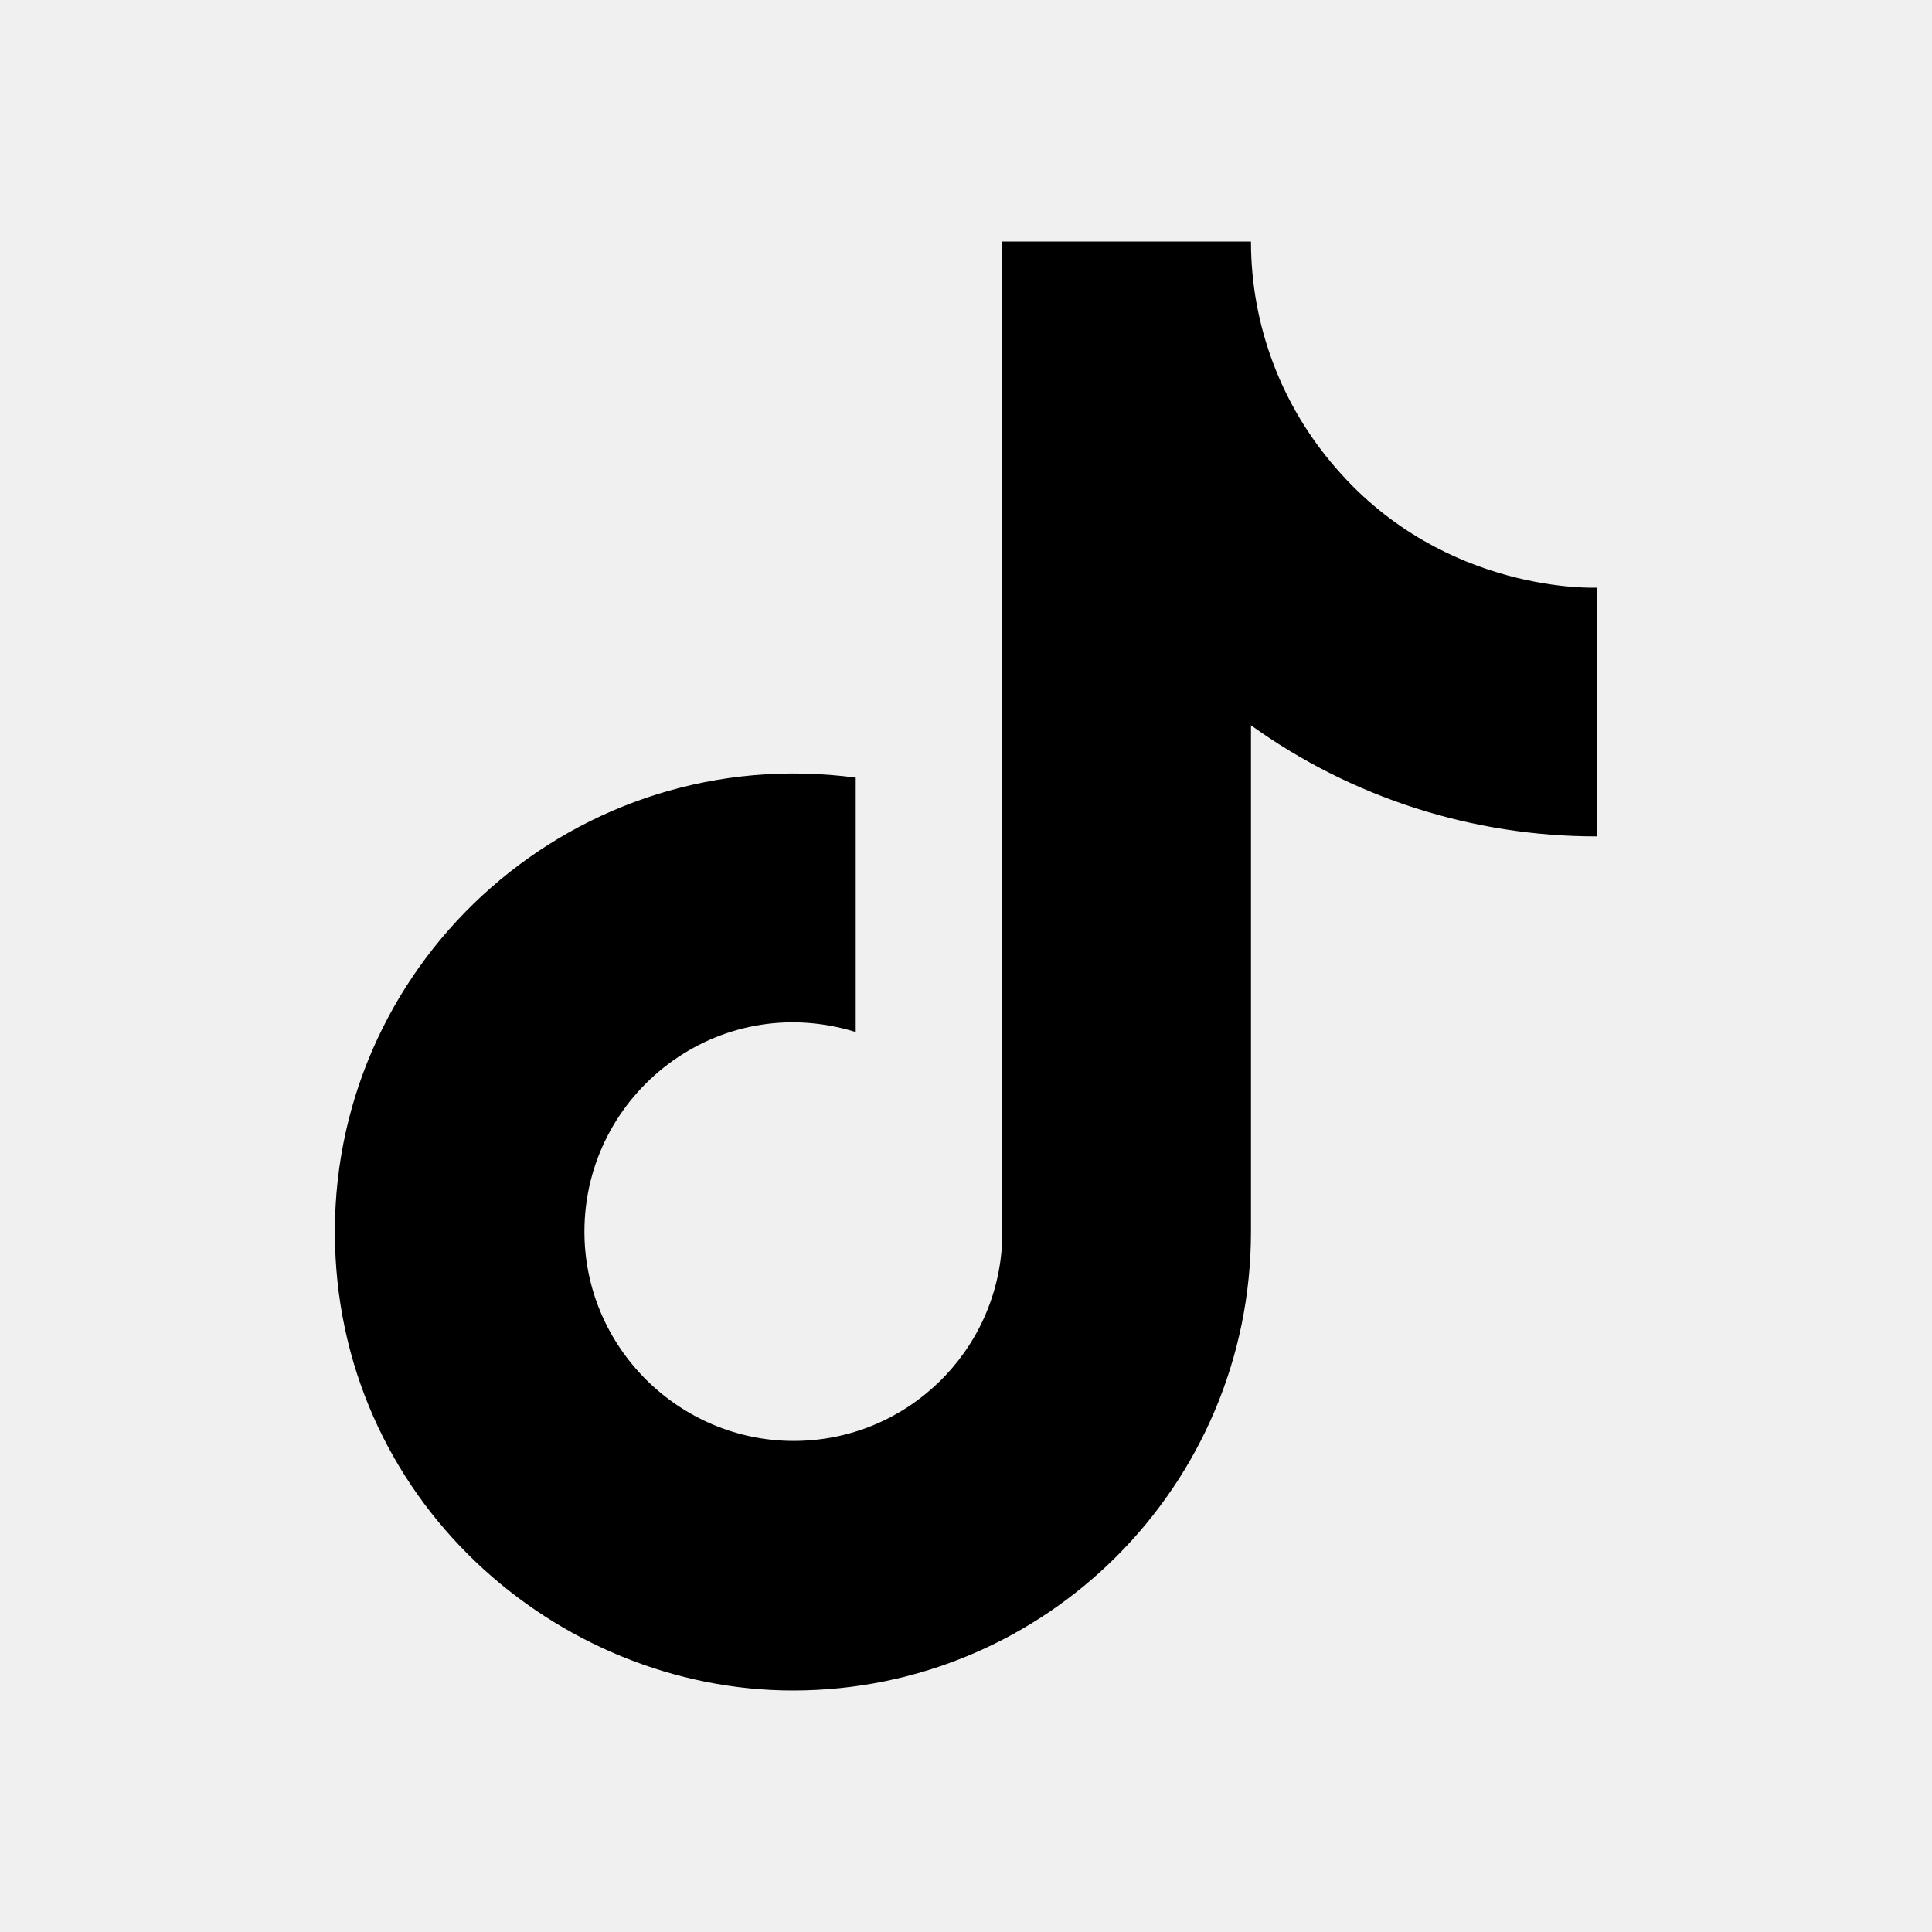
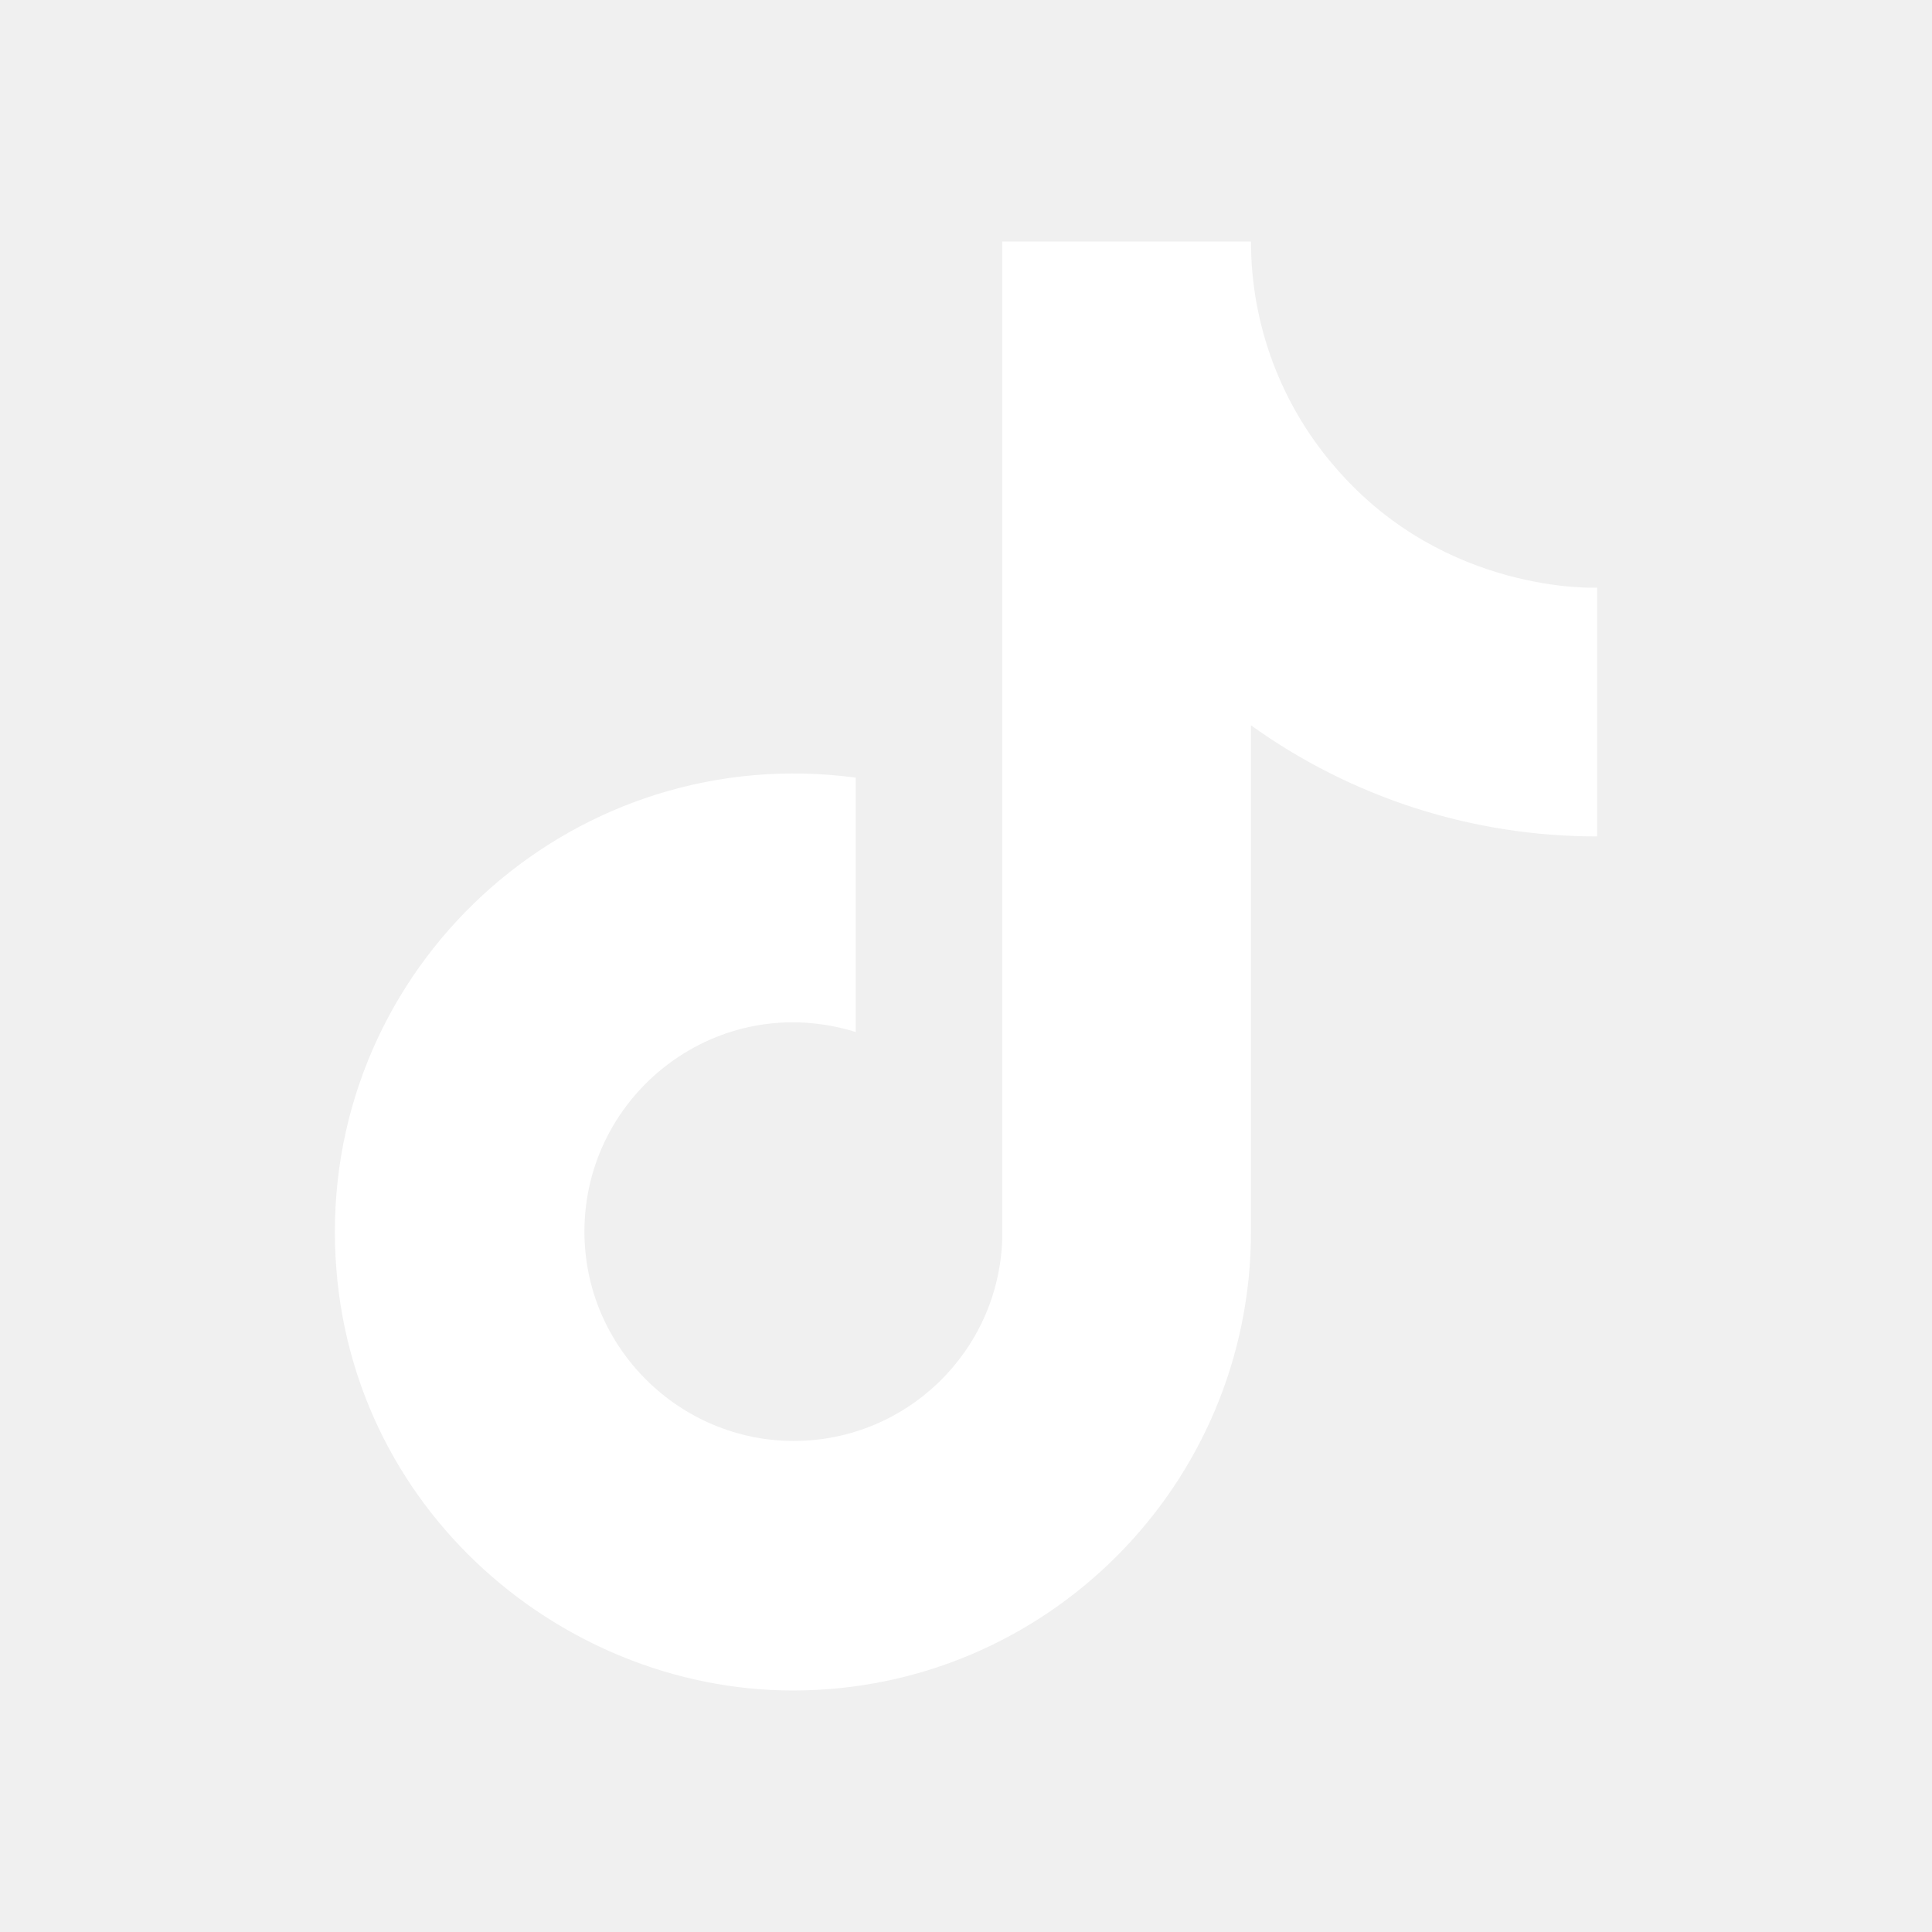
<svg xmlns="http://www.w3.org/2000/svg" viewBox="0 0 24 24">
-   <path fill="#000000" d="M16.6 5.82s.51.5 0 0A4.278 4.278 0 0 1 15.54 3h-3.09v12.4a2.592 2.592 0 0 1-2.59 2.5c-1.42 0-2.6-1.16-2.6-2.6c0-1.72 1.66-3.01 3.37-2.48V9.66c-3.45-.46-6.47 2.22-6.47 5.64c0 3.33 2.76 5.7 5.69 5.7c3.14 0 5.69-2.55 5.69-5.7V9.01a7.35 7.35 0 0 0 4.3 1.38V7.3s-1.88.09-3.24-1.48z" clipRule="evenodd" />
+   <path fill="#fff" d="M16.6 5.82s.51.5 0 0A4.278 4.278 0 0 1 15.54 3h-3.09v12.4a2.592 2.592 0 0 1-2.59 2.5c-1.42 0-2.6-1.16-2.6-2.6c0-1.72 1.66-3.01 3.37-2.48V9.66c-3.45-.46-6.47 2.22-6.47 5.64c0 3.33 2.76 5.7 5.69 5.7c3.14 0 5.69-2.55 5.69-5.7V9.01a7.35 7.35 0 0 0 4.3 1.38V7.3s-1.88.09-3.24-1.48z" clipRule="evenodd" />
</svg>
